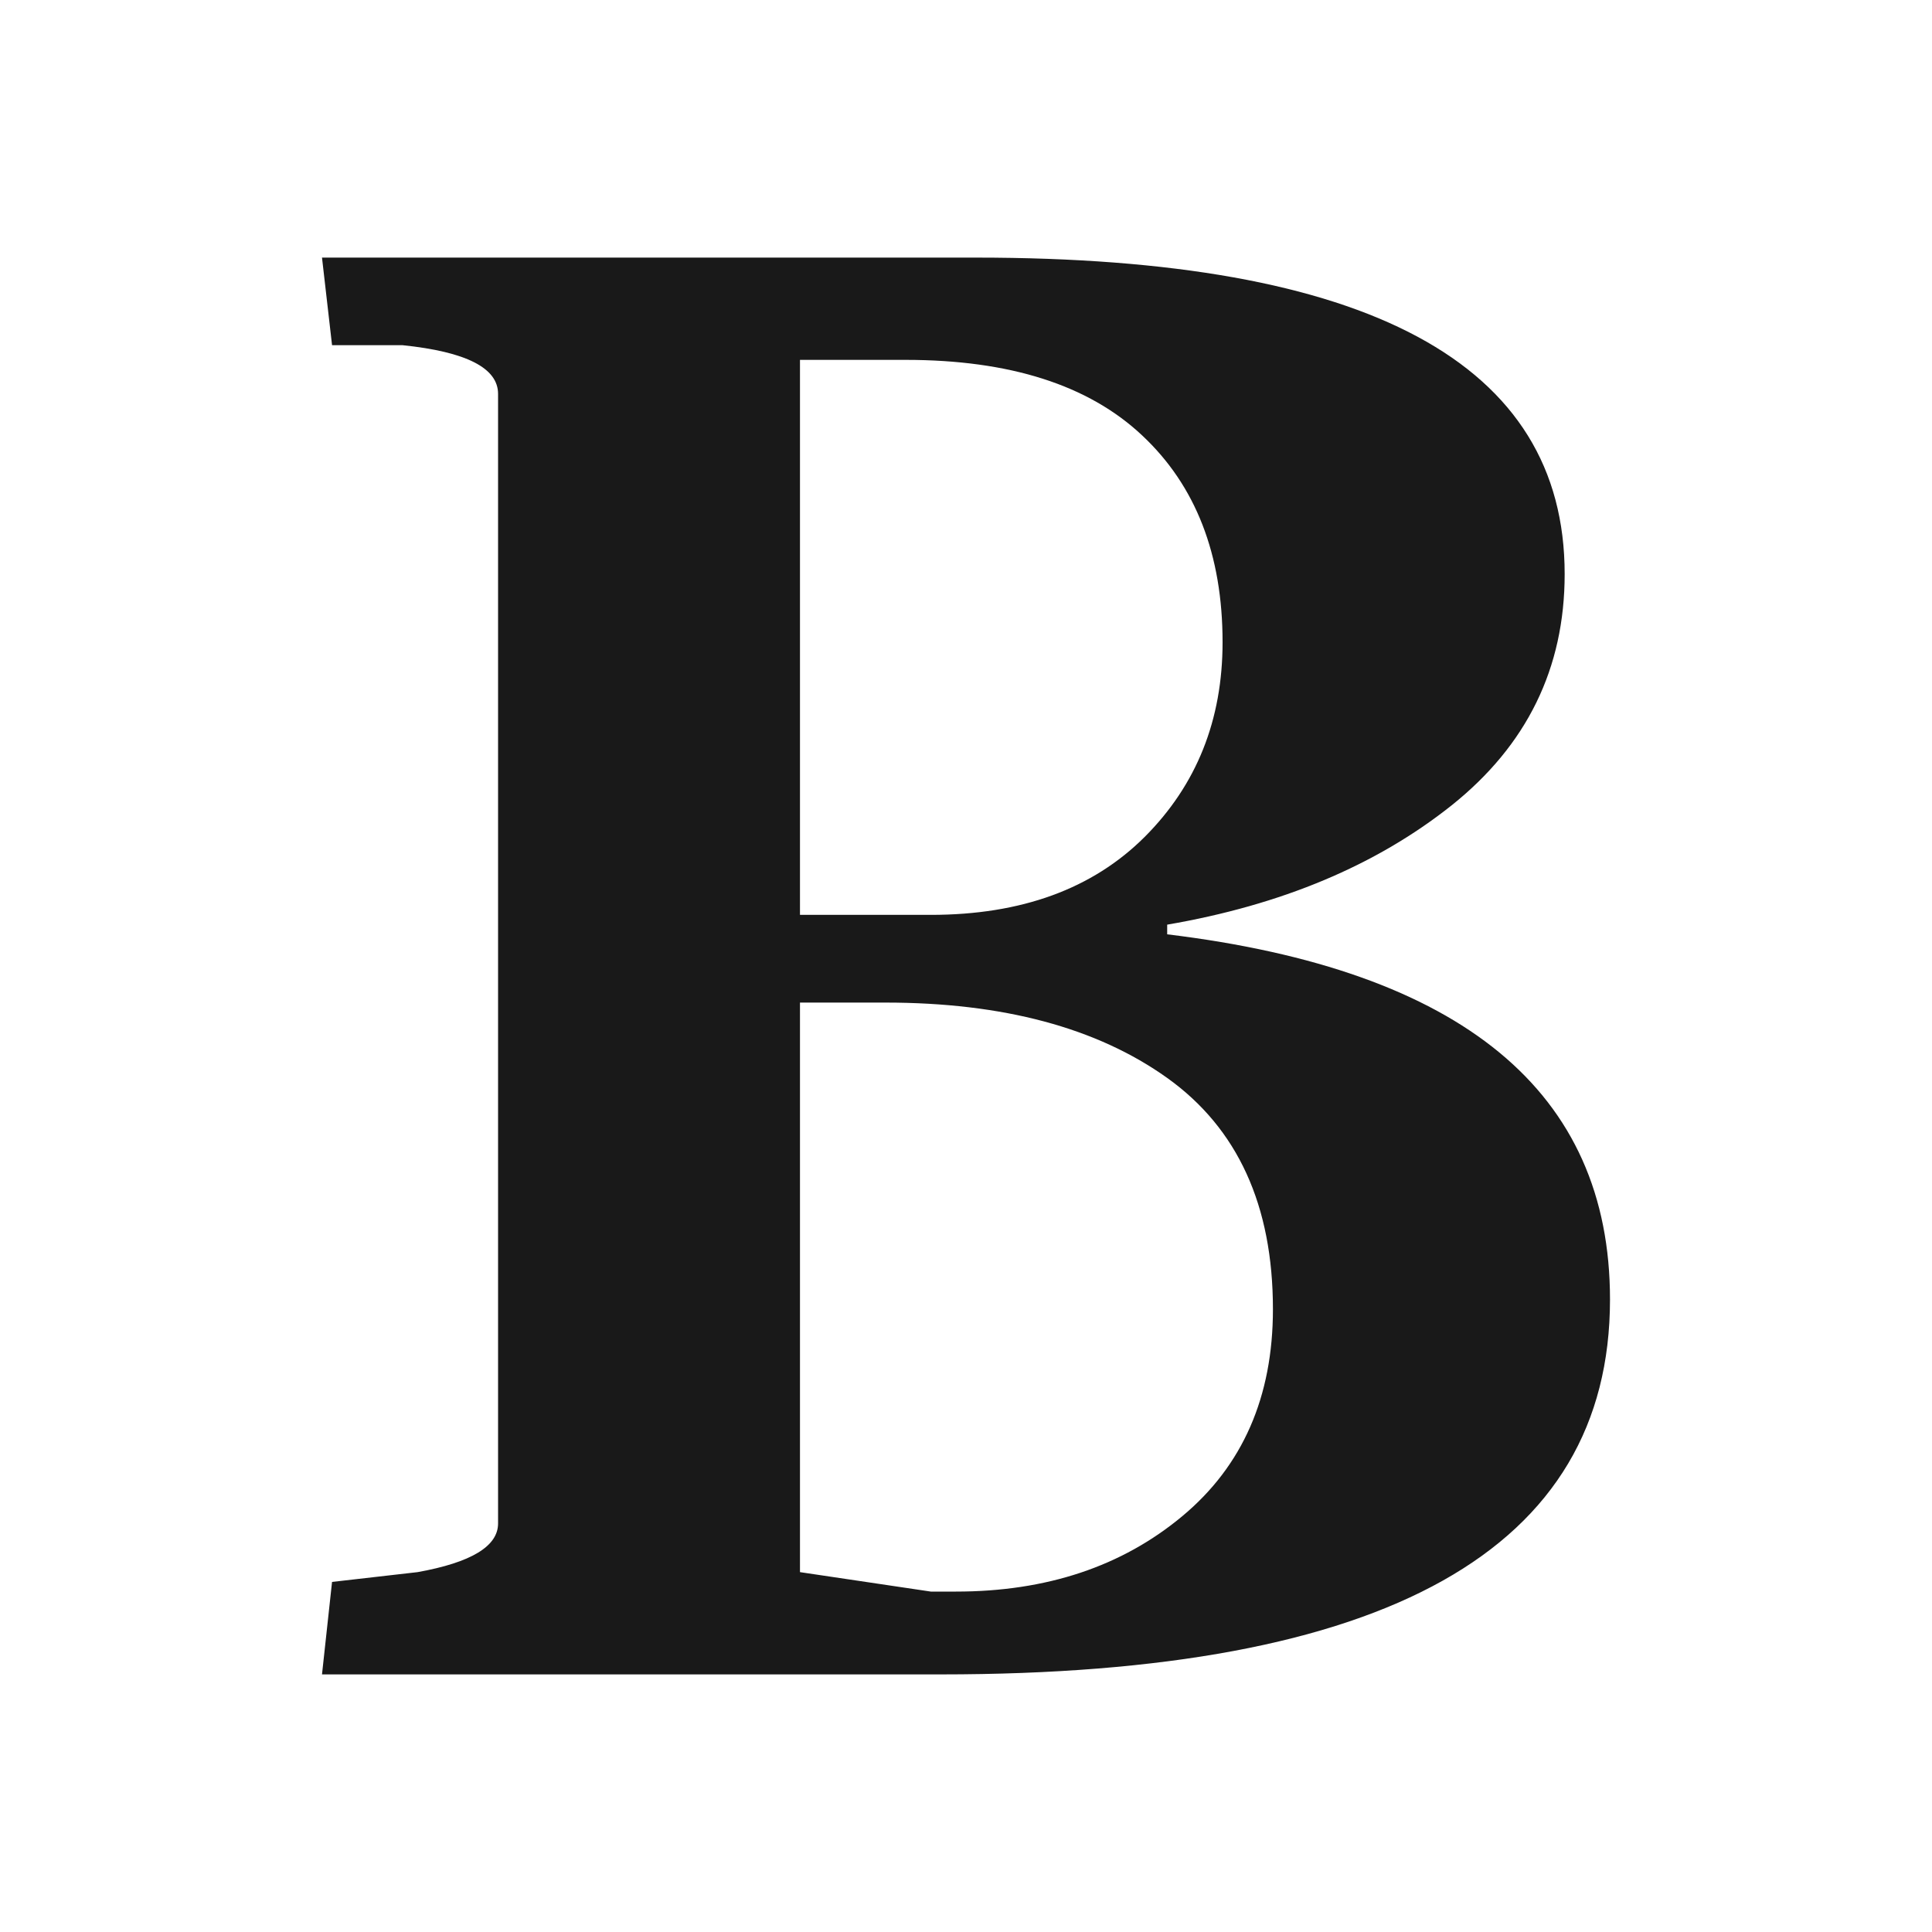
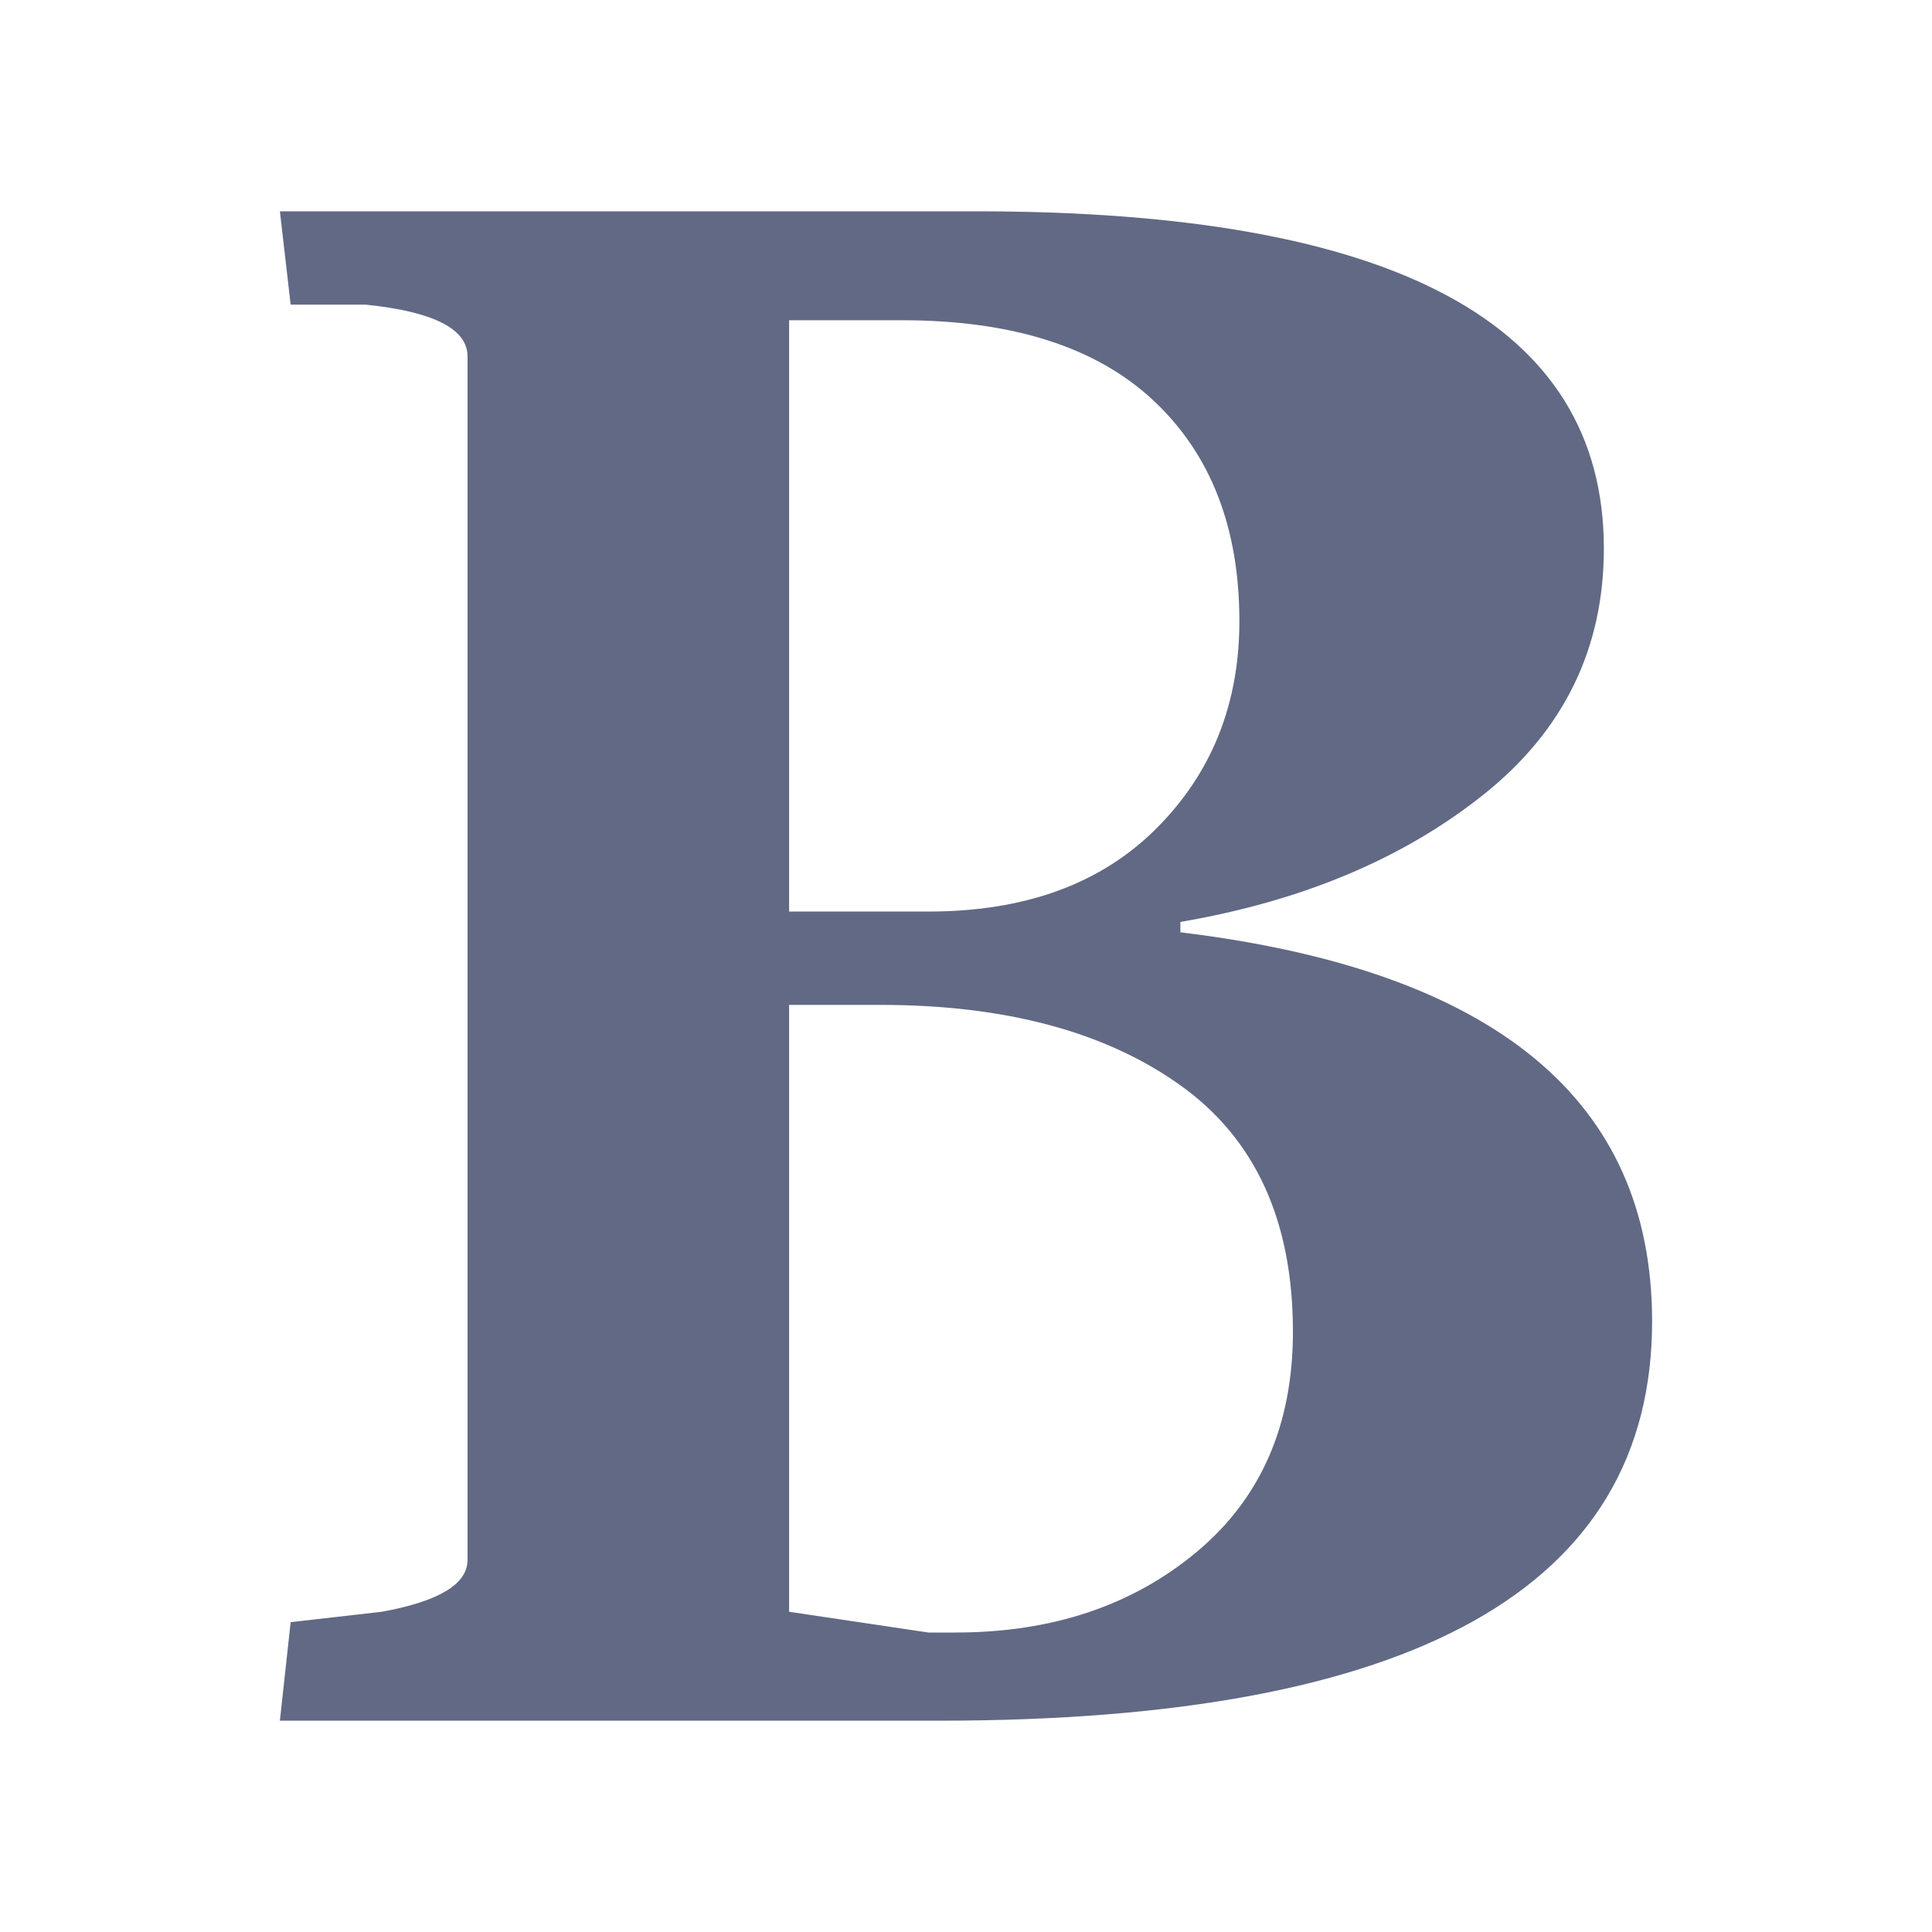
- <svg xmlns="http://www.w3.org/2000/svg" width="15px" height="15px" viewBox="0 0 15 15" version="1.1">
+ <svg xmlns="http://www.w3.org/2000/svg" width="32px" height="32px" viewBox="0 0 32 32" version="1.1">
  <defs />
-   <g id="Page-1" stroke="none" stroke-width="1" fill="none" fill-rule="evenodd">
-     <g id="bold" transform="translate(2, 2)" fill="#000000" opacity="0.9">
-       <path d="M5.305,0 L0.5,0 L0.578,0.718 L1.242,0.794 C1.659,0.869 1.867,0.995 1.867,1.172 L1.867,9.942 C1.867,10.143 1.62,10.269 1.125,10.32 L0.578,10.32 L0.5,11 L5.578,11 C8.625,11 10.148,10.181 10.148,8.543 C10.148,7.812 9.855,7.214 9.27,6.747 C8.684,6.281 7.948,5.973 7.062,5.821 L7.062,5.746 C9.354,5.468 10.5,4.523 10.5,2.911 C10.5,0.97 8.768,0 5.305,0 L5.305,0 Z M5.031,10.206 L4.211,10.206 L4.211,5.897 L5.227,5.897 C5.93,5.897 6.483,6.099 6.887,6.502 C7.29,6.905 7.492,7.409 7.492,8.014 C7.492,8.694 7.284,9.23 6.867,9.62 C6.451,10.011 5.839,10.206 5.031,10.206 L5.031,10.206 Z M4.875,5.216 L4.211,5.216 L4.211,0.794 L5.227,0.643 L5.422,0.643 C6.125,0.643 6.711,0.838 7.18,1.229 C7.648,1.619 7.883,2.155 7.883,2.835 C7.883,3.641 7.609,4.24 7.062,4.631 C6.516,5.021 5.786,5.216 4.875,5.216 L4.875,5.216 Z" id="Shape-16" transform="translate(5.5, 5.5) scale(1, -1) translate(-5.5, -5.5) " />
+   <g id="Icons" stroke="none" stroke-width="1" fill="none" fill-rule="evenodd">
+     <g id="bold" fill="#505977" opacity="0.9">
+       <path d="M15.556,3.5 L4.636,3.5 L4.814,5.132 L6.323,5.304 C7.27,5.476 7.744,5.762 7.744,6.163 L7.744,26.095 C7.744,26.553 7.181,26.839 6.057,26.954 L4.814,26.954 L4.636,28.5 L16.178,28.5 C23.102,28.5 26.565,26.639 26.565,22.916 C26.565,21.255 25.899,19.895 24.567,18.835 C23.235,17.775 21.563,17.074 19.551,16.73 L19.551,16.558 C24.759,15.928 27.364,13.781 27.364,10.115 C27.364,5.705 23.428,3.5 15.556,3.5 L15.556,3.5 Z M14.935,26.696 L13.07,26.696 L13.07,16.902 L15.379,16.902 C16.977,16.902 18.234,17.36 19.152,18.277 C20.069,19.193 20.528,20.338 20.528,21.713 C20.528,23.259 20.054,24.477 19.107,25.364 C18.16,26.252 16.769,26.696 14.935,26.696 L14.935,26.696 Z M14.58,15.356 L13.07,15.356 L13.07,5.304 L15.379,4.96 L15.822,4.96 C17.42,4.96 18.752,5.404 19.817,6.292 C20.883,7.18 21.415,8.397 21.415,9.943 C21.415,11.776 20.794,13.136 19.551,14.024 C18.308,14.912 16.651,15.356 14.58,15.356 L14.58,15.356 Z" id="Shape-16" transform="translate(16, 16) scale(1, -1) translate(-16, -16) " />
    </g>
-     <g id="Group-2" />
  </g>
</svg>
